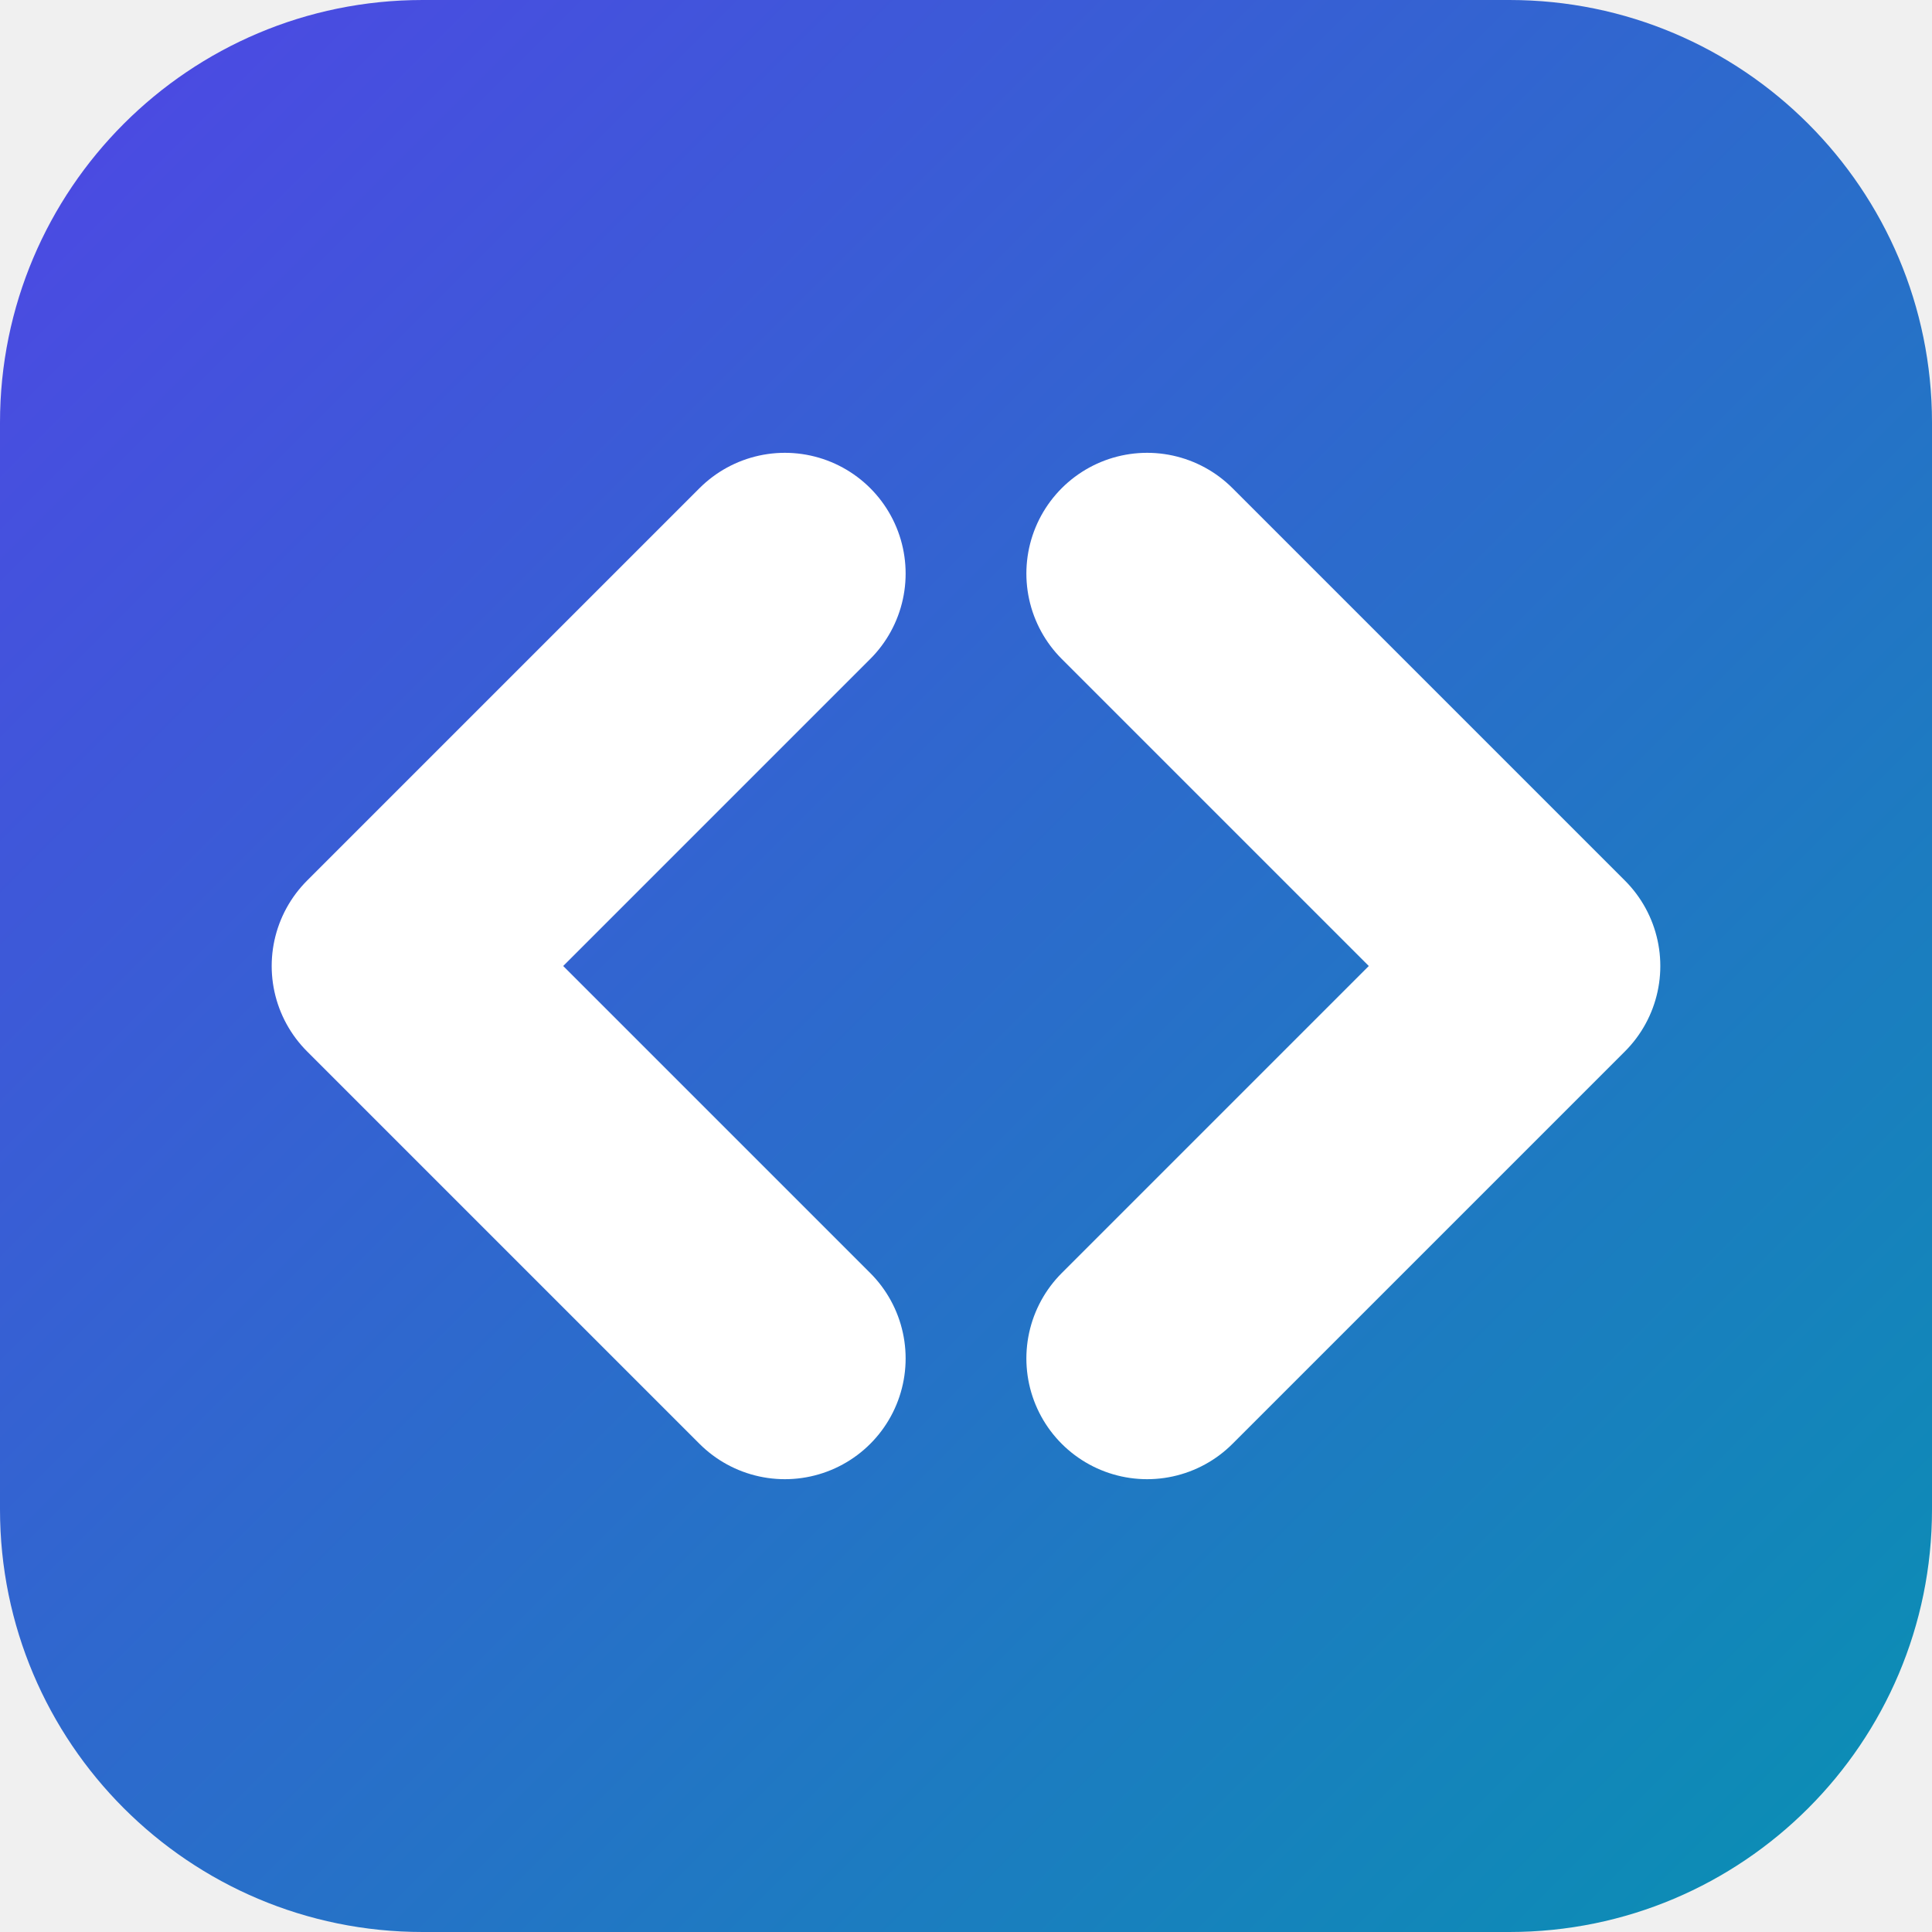
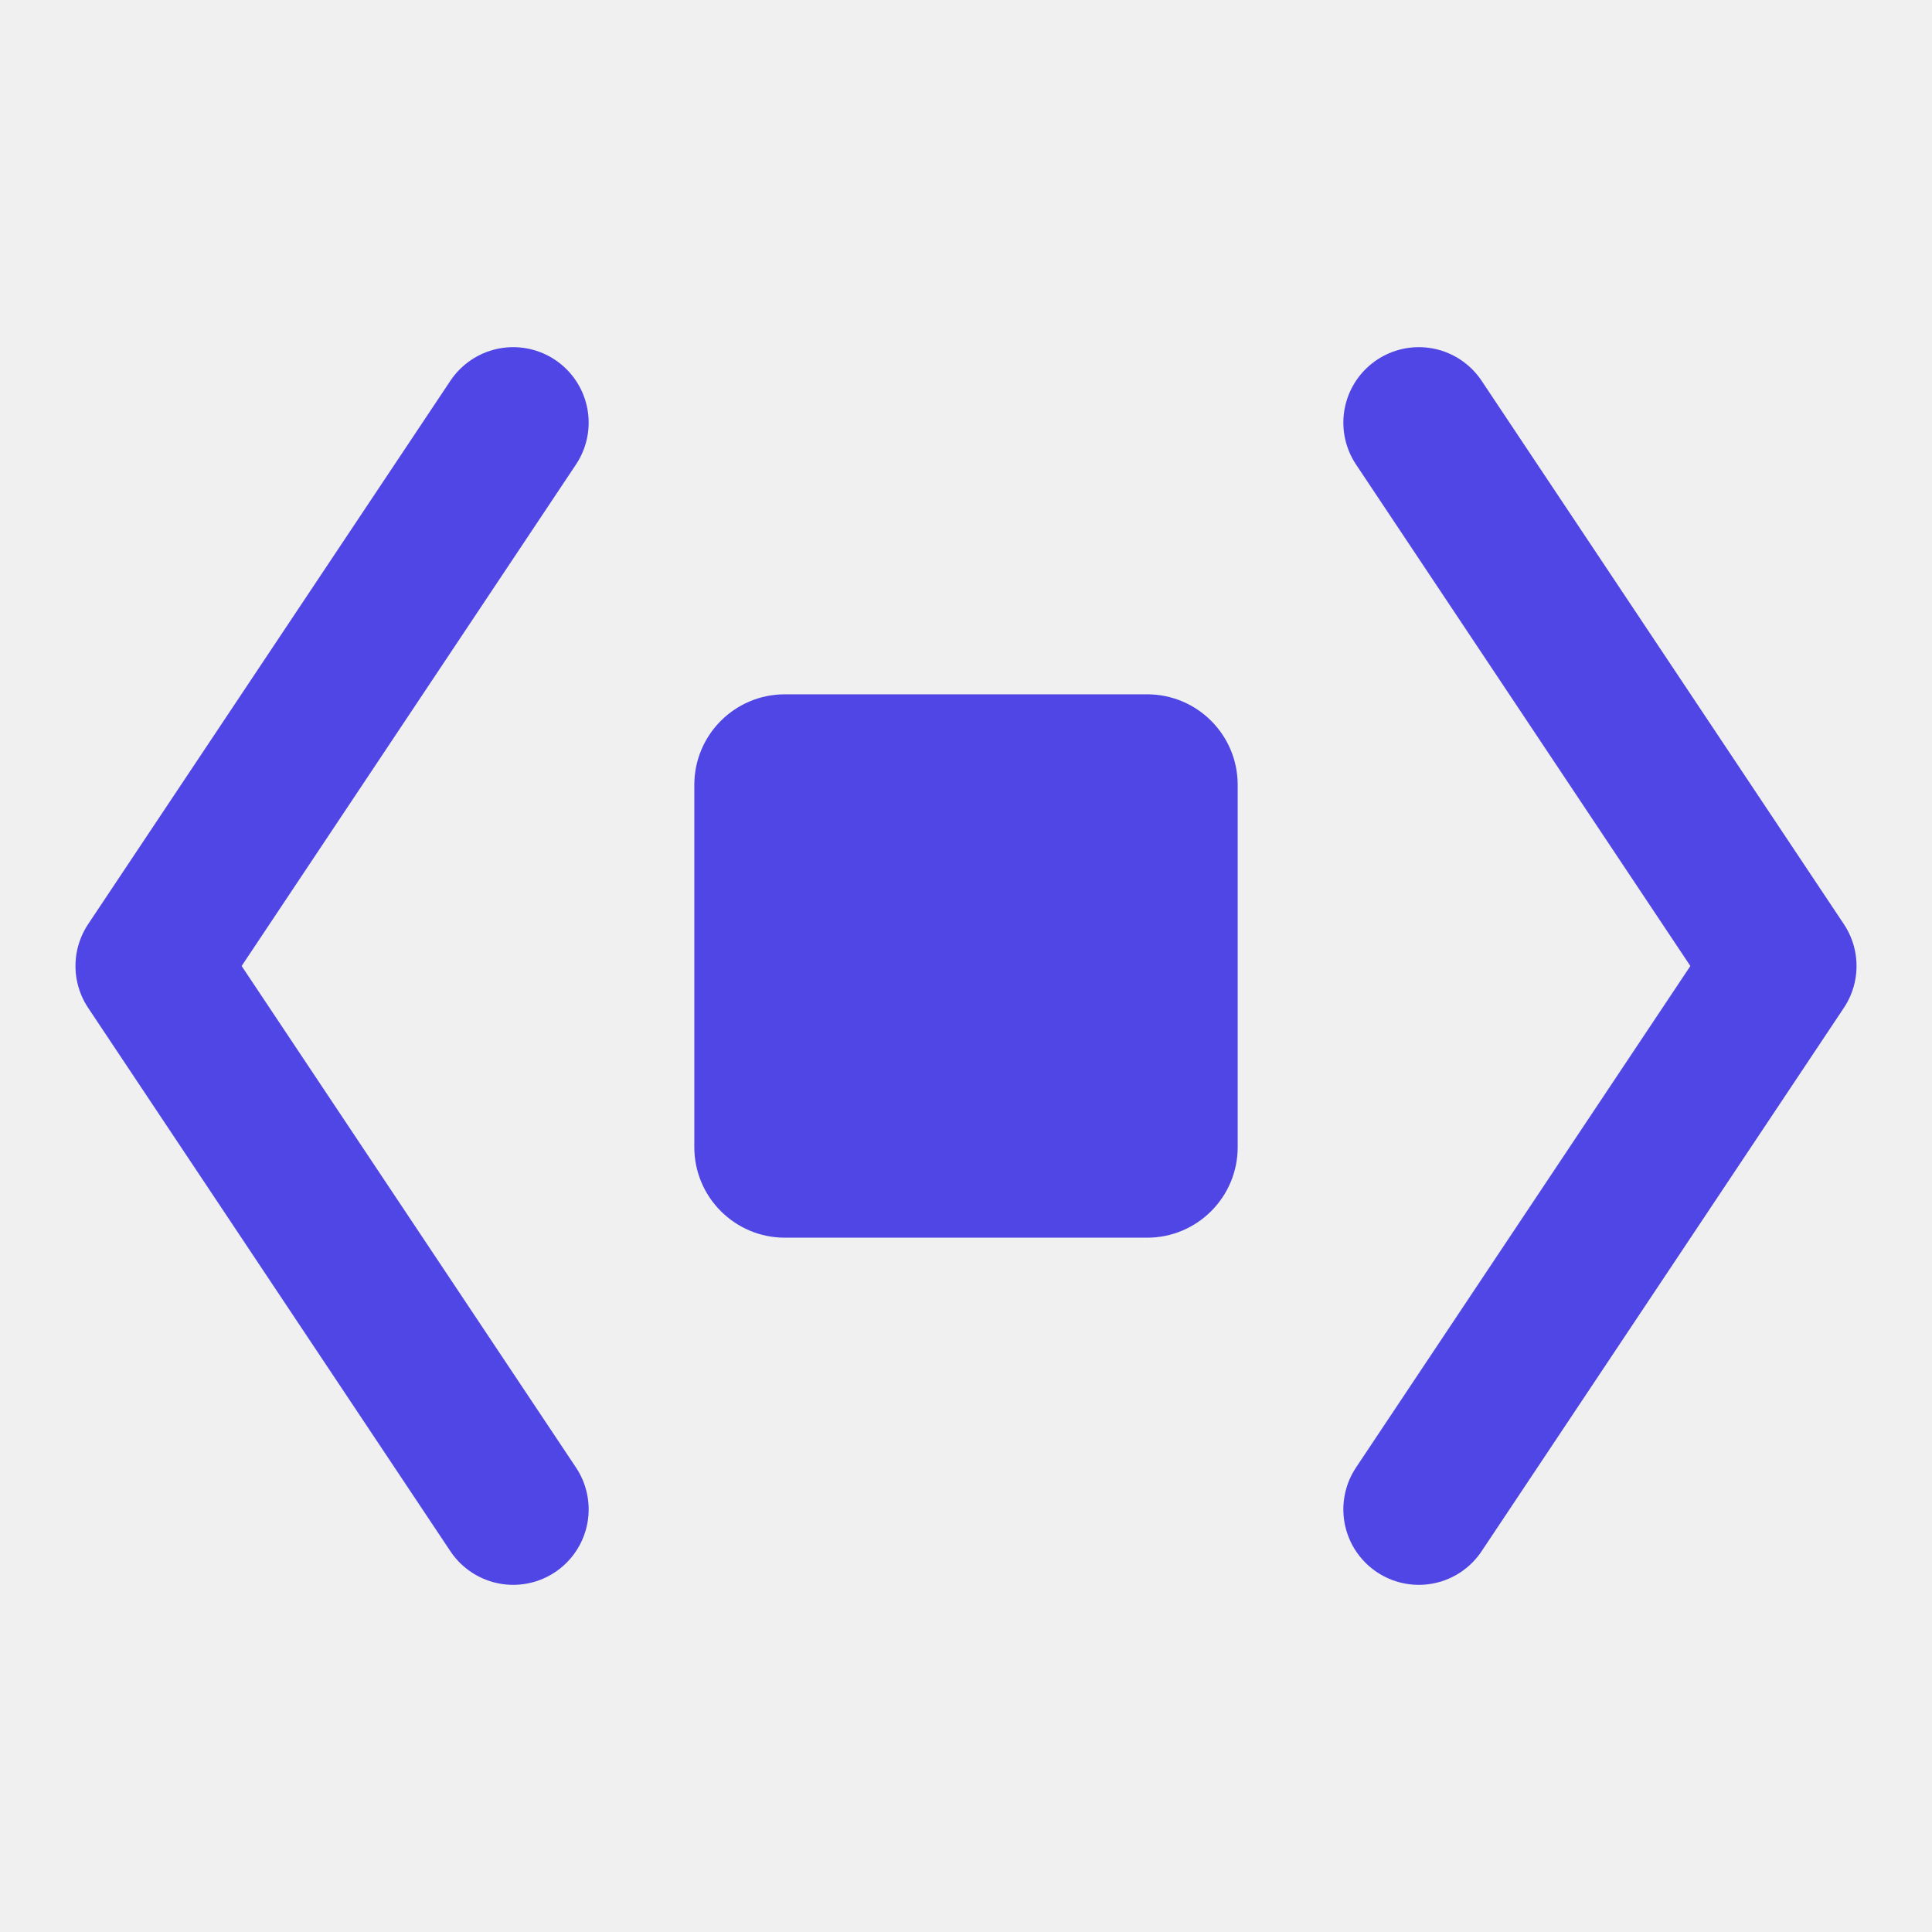
<svg xmlns="http://www.w3.org/2000/svg" viewBox="0 0 64 64" role="img" aria-label="dpm-xbrl">
-   <defs>
-     <linearGradient id="g" x1="0" y1="0" x2="1" y2="1">
-       <stop offset="0" stop-color="#4F46E5" />
-       <stop offset="1" stop-color="#0891B2" />
-     </linearGradient>
-   </defs>
-   <rect width="64" height="64" rx="14" fill="url(#g)" />
-   <path d="M26 19L13 32l13 13M38 19l13 13-13 13" fill="none" stroke="#fff" stroke-width="8" stroke-linecap="round" stroke-linejoin="round" />
+   <style>.m{stroke:#4F46E5}.f{fill:#4F46E5}@media (prefers-color-scheme:dark){.m{stroke:#818CF8}.f{fill:#818CF8}}</style>
+   <g class="m" fill="none" stroke-width="5" stroke-linecap="round" stroke-linejoin="round">
+     <path d="M17 14L5 32l12 18" />
+     <path d="M47 14l12 18-12 18" />
+   </g>
+   <rect class="f" x="23" y="23" width="18" height="18" rx="3" />
</svg>
